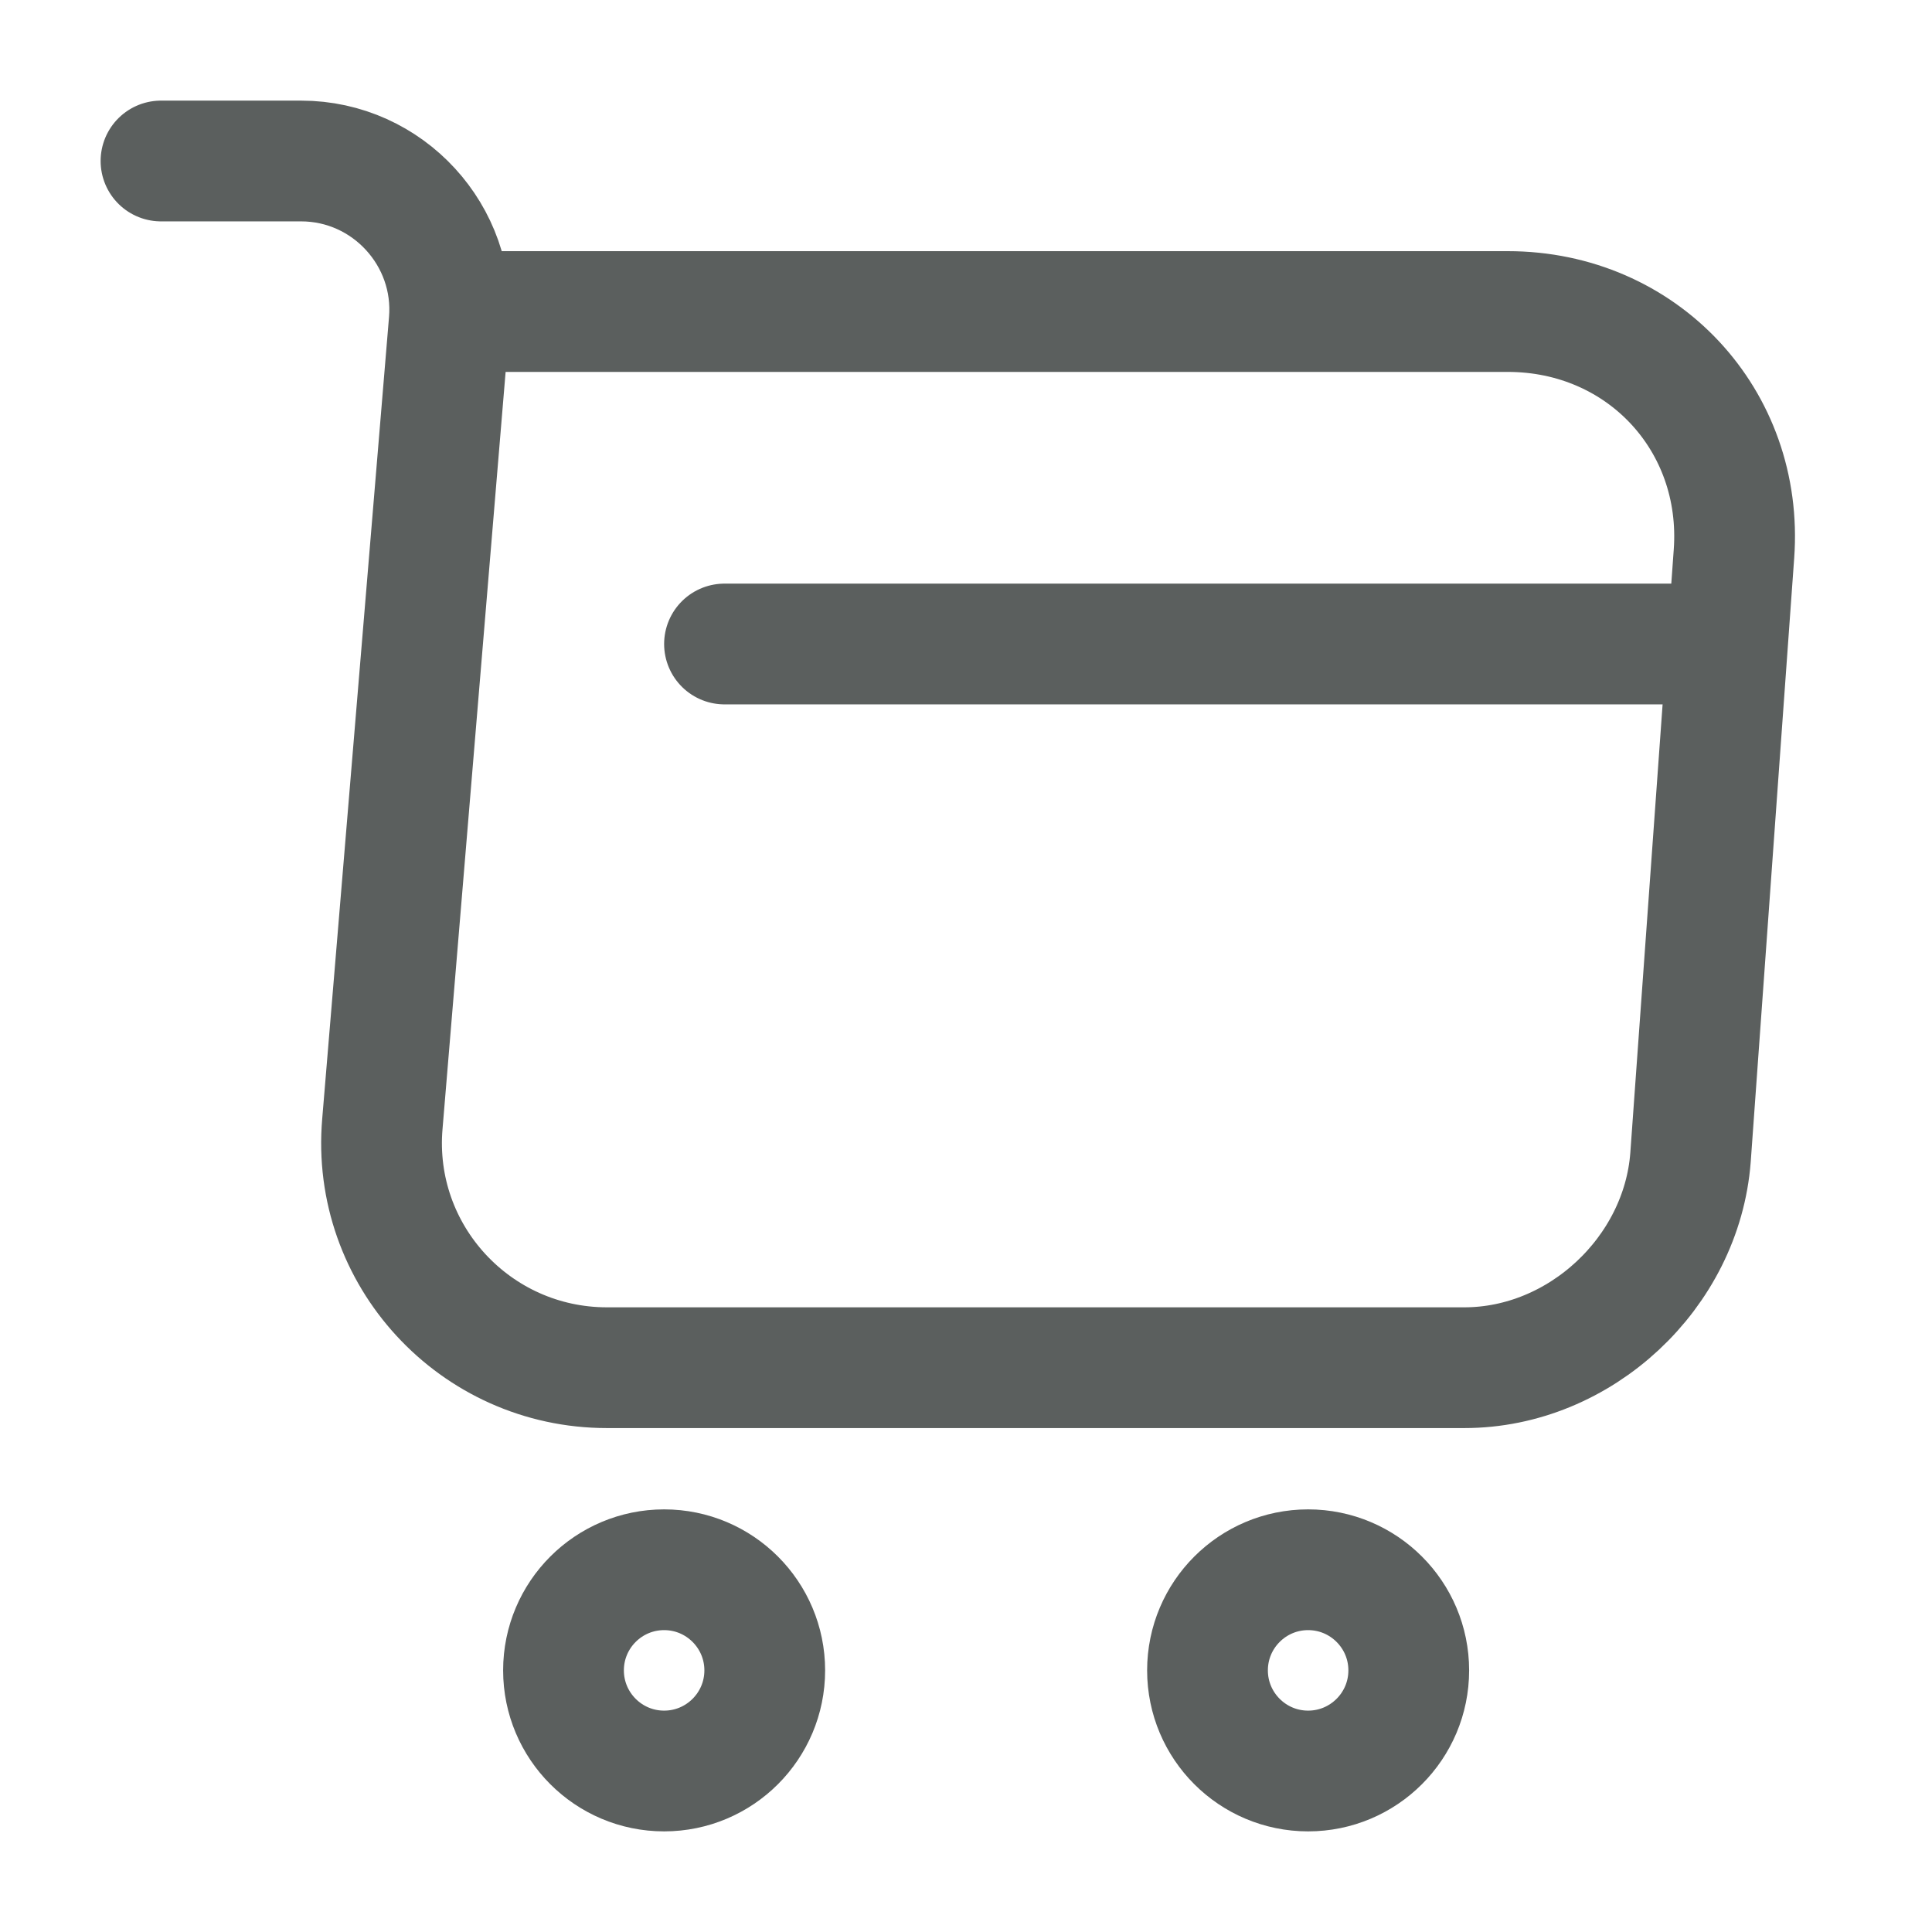
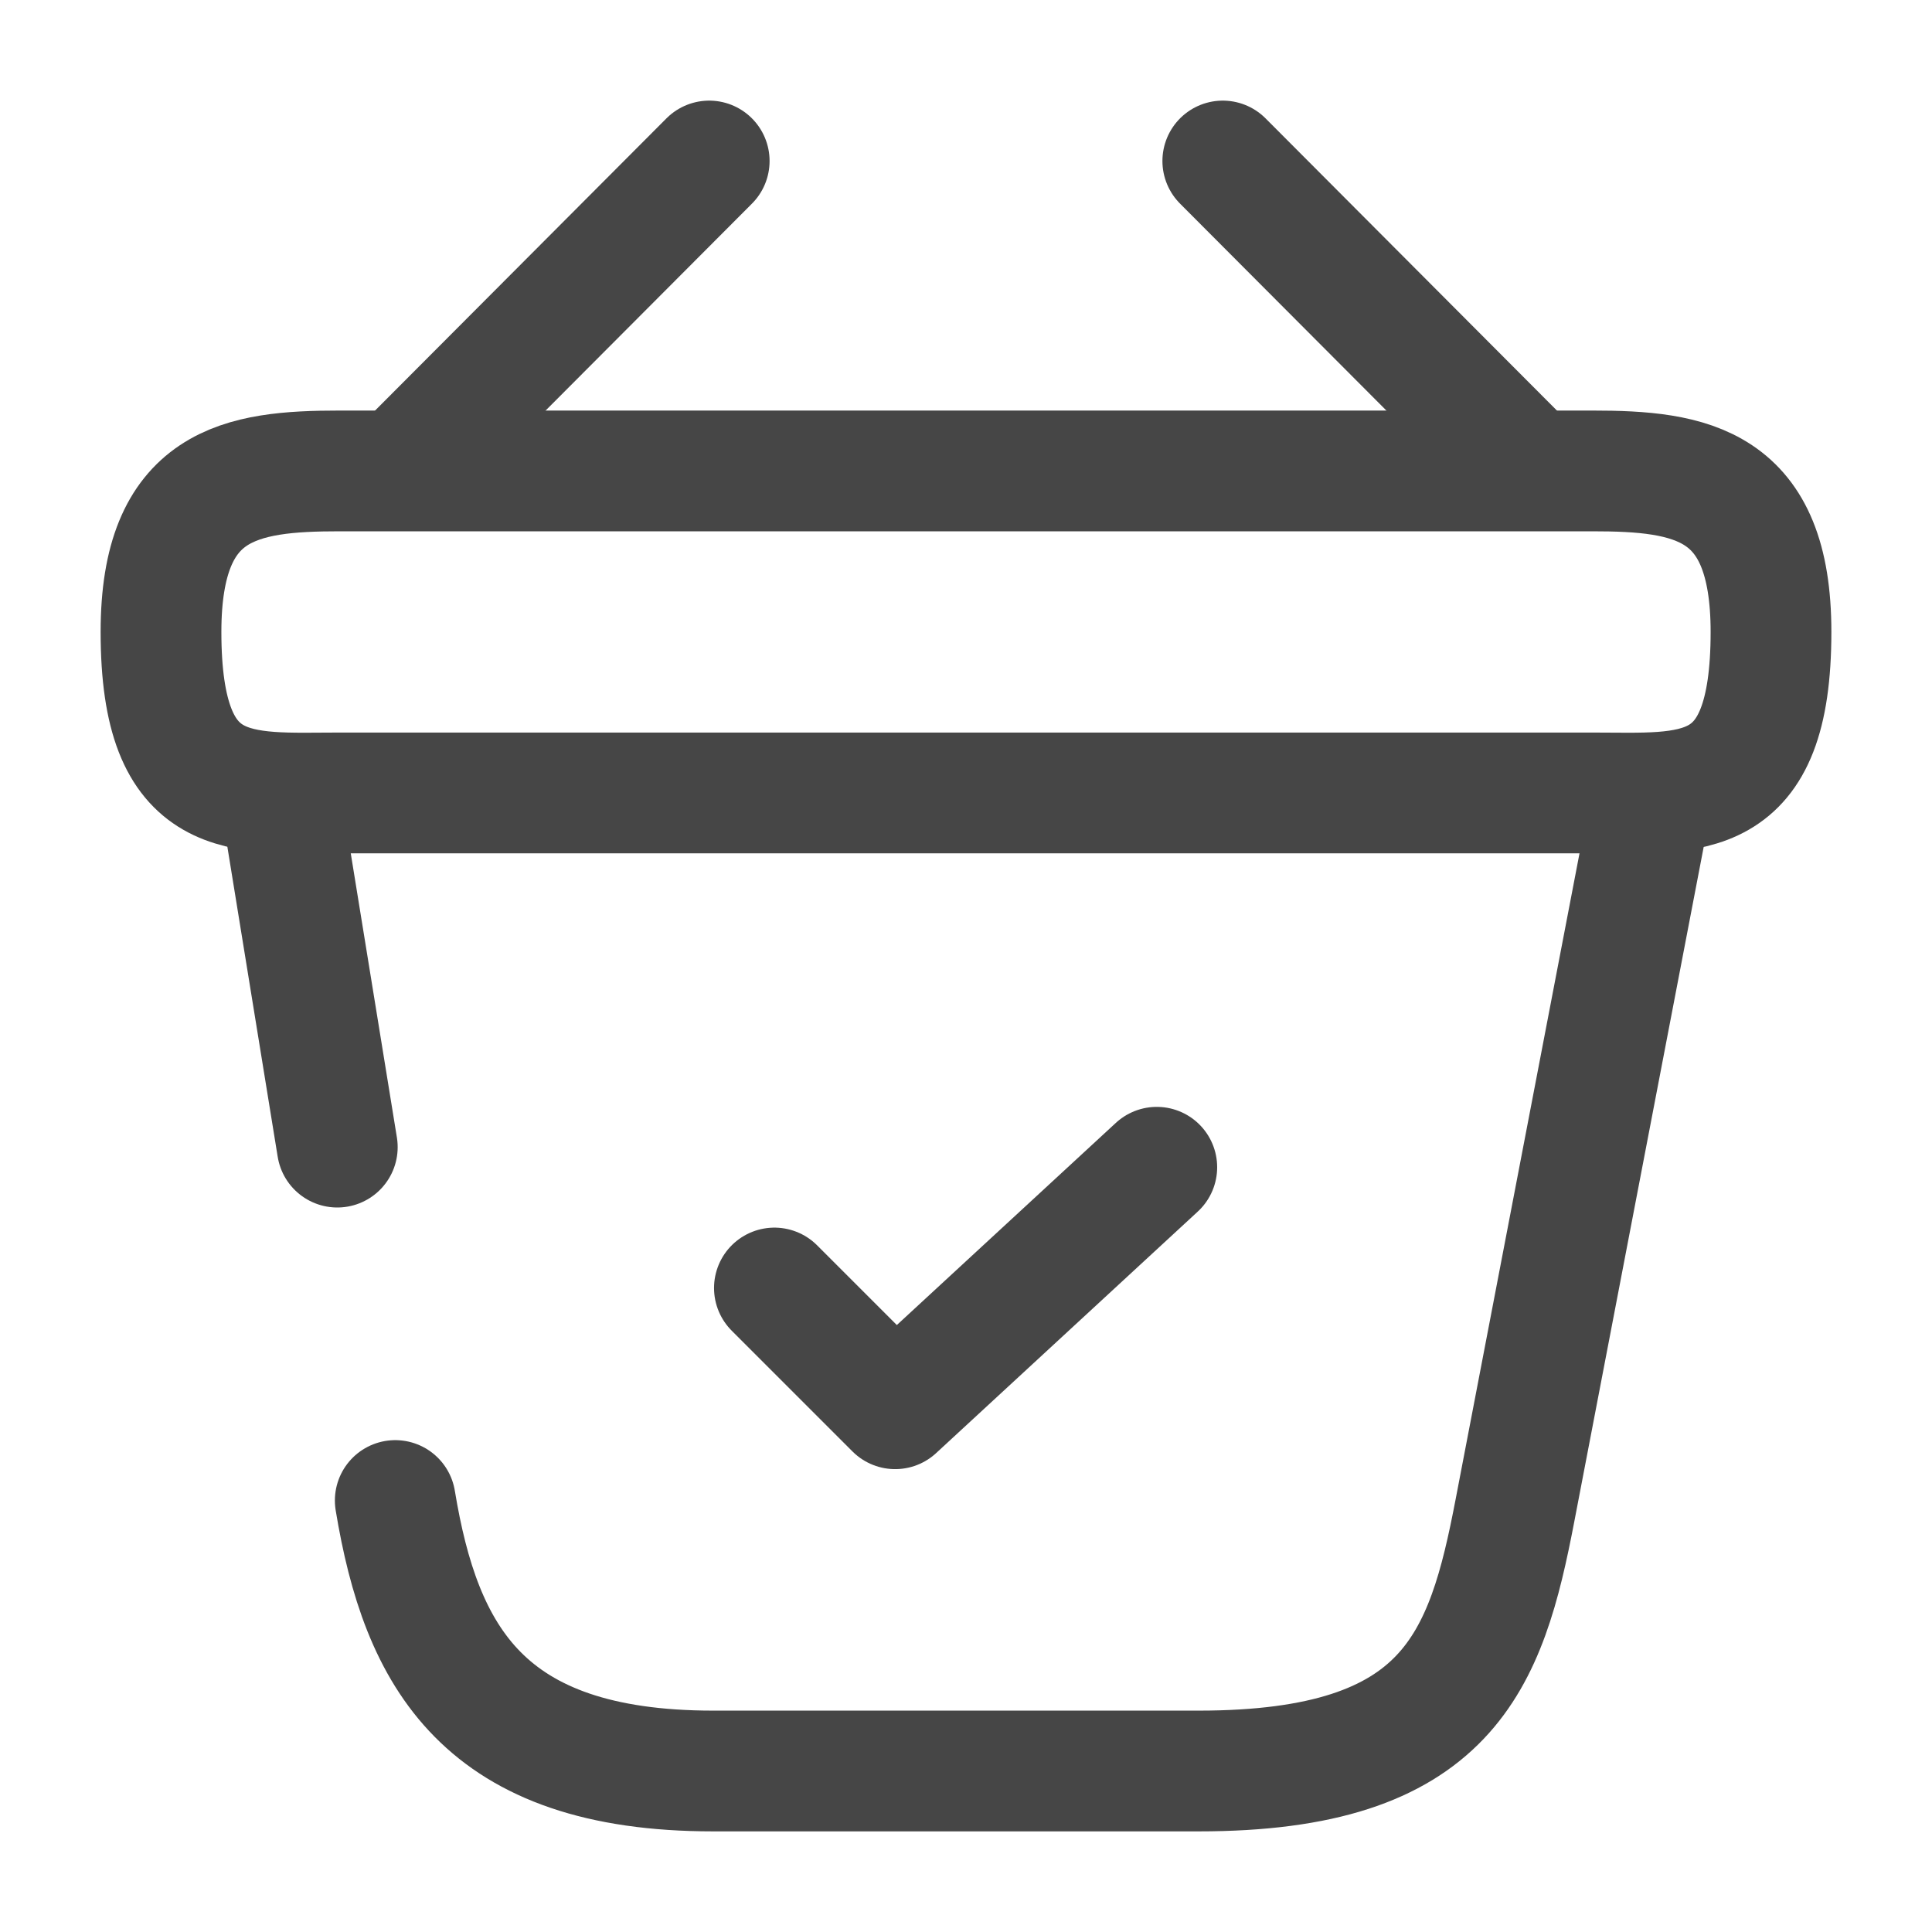
<svg xmlns="http://www.w3.org/2000/svg" width="24" height="24" viewBox="0 0 24 24" fill="none">
-   <g id="vuesax/linear/shopping-cart">
-     <g id="shopping-cart">
-       <path id="Vector" d="M2 2H3.74C4.82 2 5.67 2.93 5.58 4L4.75 13.96C4.61 15.59 5.9 16.99 7.54 16.99H18.19C19.63 16.99 20.89 15.81 21 14.38L21.54 6.88C21.66 5.22 20.4 3.87 18.73 3.87H5.82" stroke="#5B5F5E" stroke-width="1.5" stroke-miterlimit="10" stroke-linecap="round" stroke-linejoin="round" />
-       <path id="Vector_2" d="M16.25 22C16.94 22 17.5 21.44 17.5 20.75C17.5 20.06 16.94 19.5 16.25 19.5C15.56 19.5 15 20.06 15 20.75C15 21.44 15.56 22 16.25 22Z" stroke="#5B5F5E" stroke-width="1.5" stroke-miterlimit="10" stroke-linecap="round" stroke-linejoin="round" />
-       <path id="Vector_3" d="M8.25 22C8.94 22 9.5 21.44 9.5 20.75C9.5 20.06 8.94 19.5 8.25 19.5C7.56 19.5 7 20.06 7 20.75C7 21.44 7.56 22 8.25 22Z" stroke="#5B5F5E" stroke-width="1.5" stroke-miterlimit="10" stroke-linecap="round" stroke-linejoin="round" />
-       <path id="Vector_4" d="M9 8H21" stroke="#5B5F5E" stroke-width="1.5" stroke-miterlimit="10" stroke-linecap="round" stroke-linejoin="round" />
-     </g>
-   </g>
+   <path d="M9.62 16L11.12 17.5L14.37 14.5" stroke="#464646" stroke-width="1.5" stroke-linecap="round" stroke-linejoin="round" />
+   <path d="M8.81 2L5.19 5.63" stroke="#464646" stroke-width="1.5" stroke-miterlimit="10" stroke-linecap="round" stroke-linejoin="round" />
+   <path d="M15.19 2L18.81 5.63" stroke="#464646" stroke-width="1.5" stroke-miterlimit="10" stroke-linecap="round" stroke-linejoin="round" />
+   <path d="M2 7.85C2 6 2.99 5.85 4.22 5.85H19.78C21.01 5.85 22 6 22 7.85C22 10 21.01 9.85 19.78 9.85H4.22C2.99 9.85 2 10 2 7.85Z" stroke="#464646" stroke-width="1.5" />
+   <path d="M4.91 18.64C5.23 20.58 6 22 8.86 22H14.89C18 22 18.46 20.64 18.82 18.76L20.5 10" stroke="#464646" stroke-width="1.5" stroke-linecap="round" />
+   <path d="M3.5 10L4.19 14.25" stroke="#464646" stroke-width="1.5" stroke-linecap="round" />
</svg>
